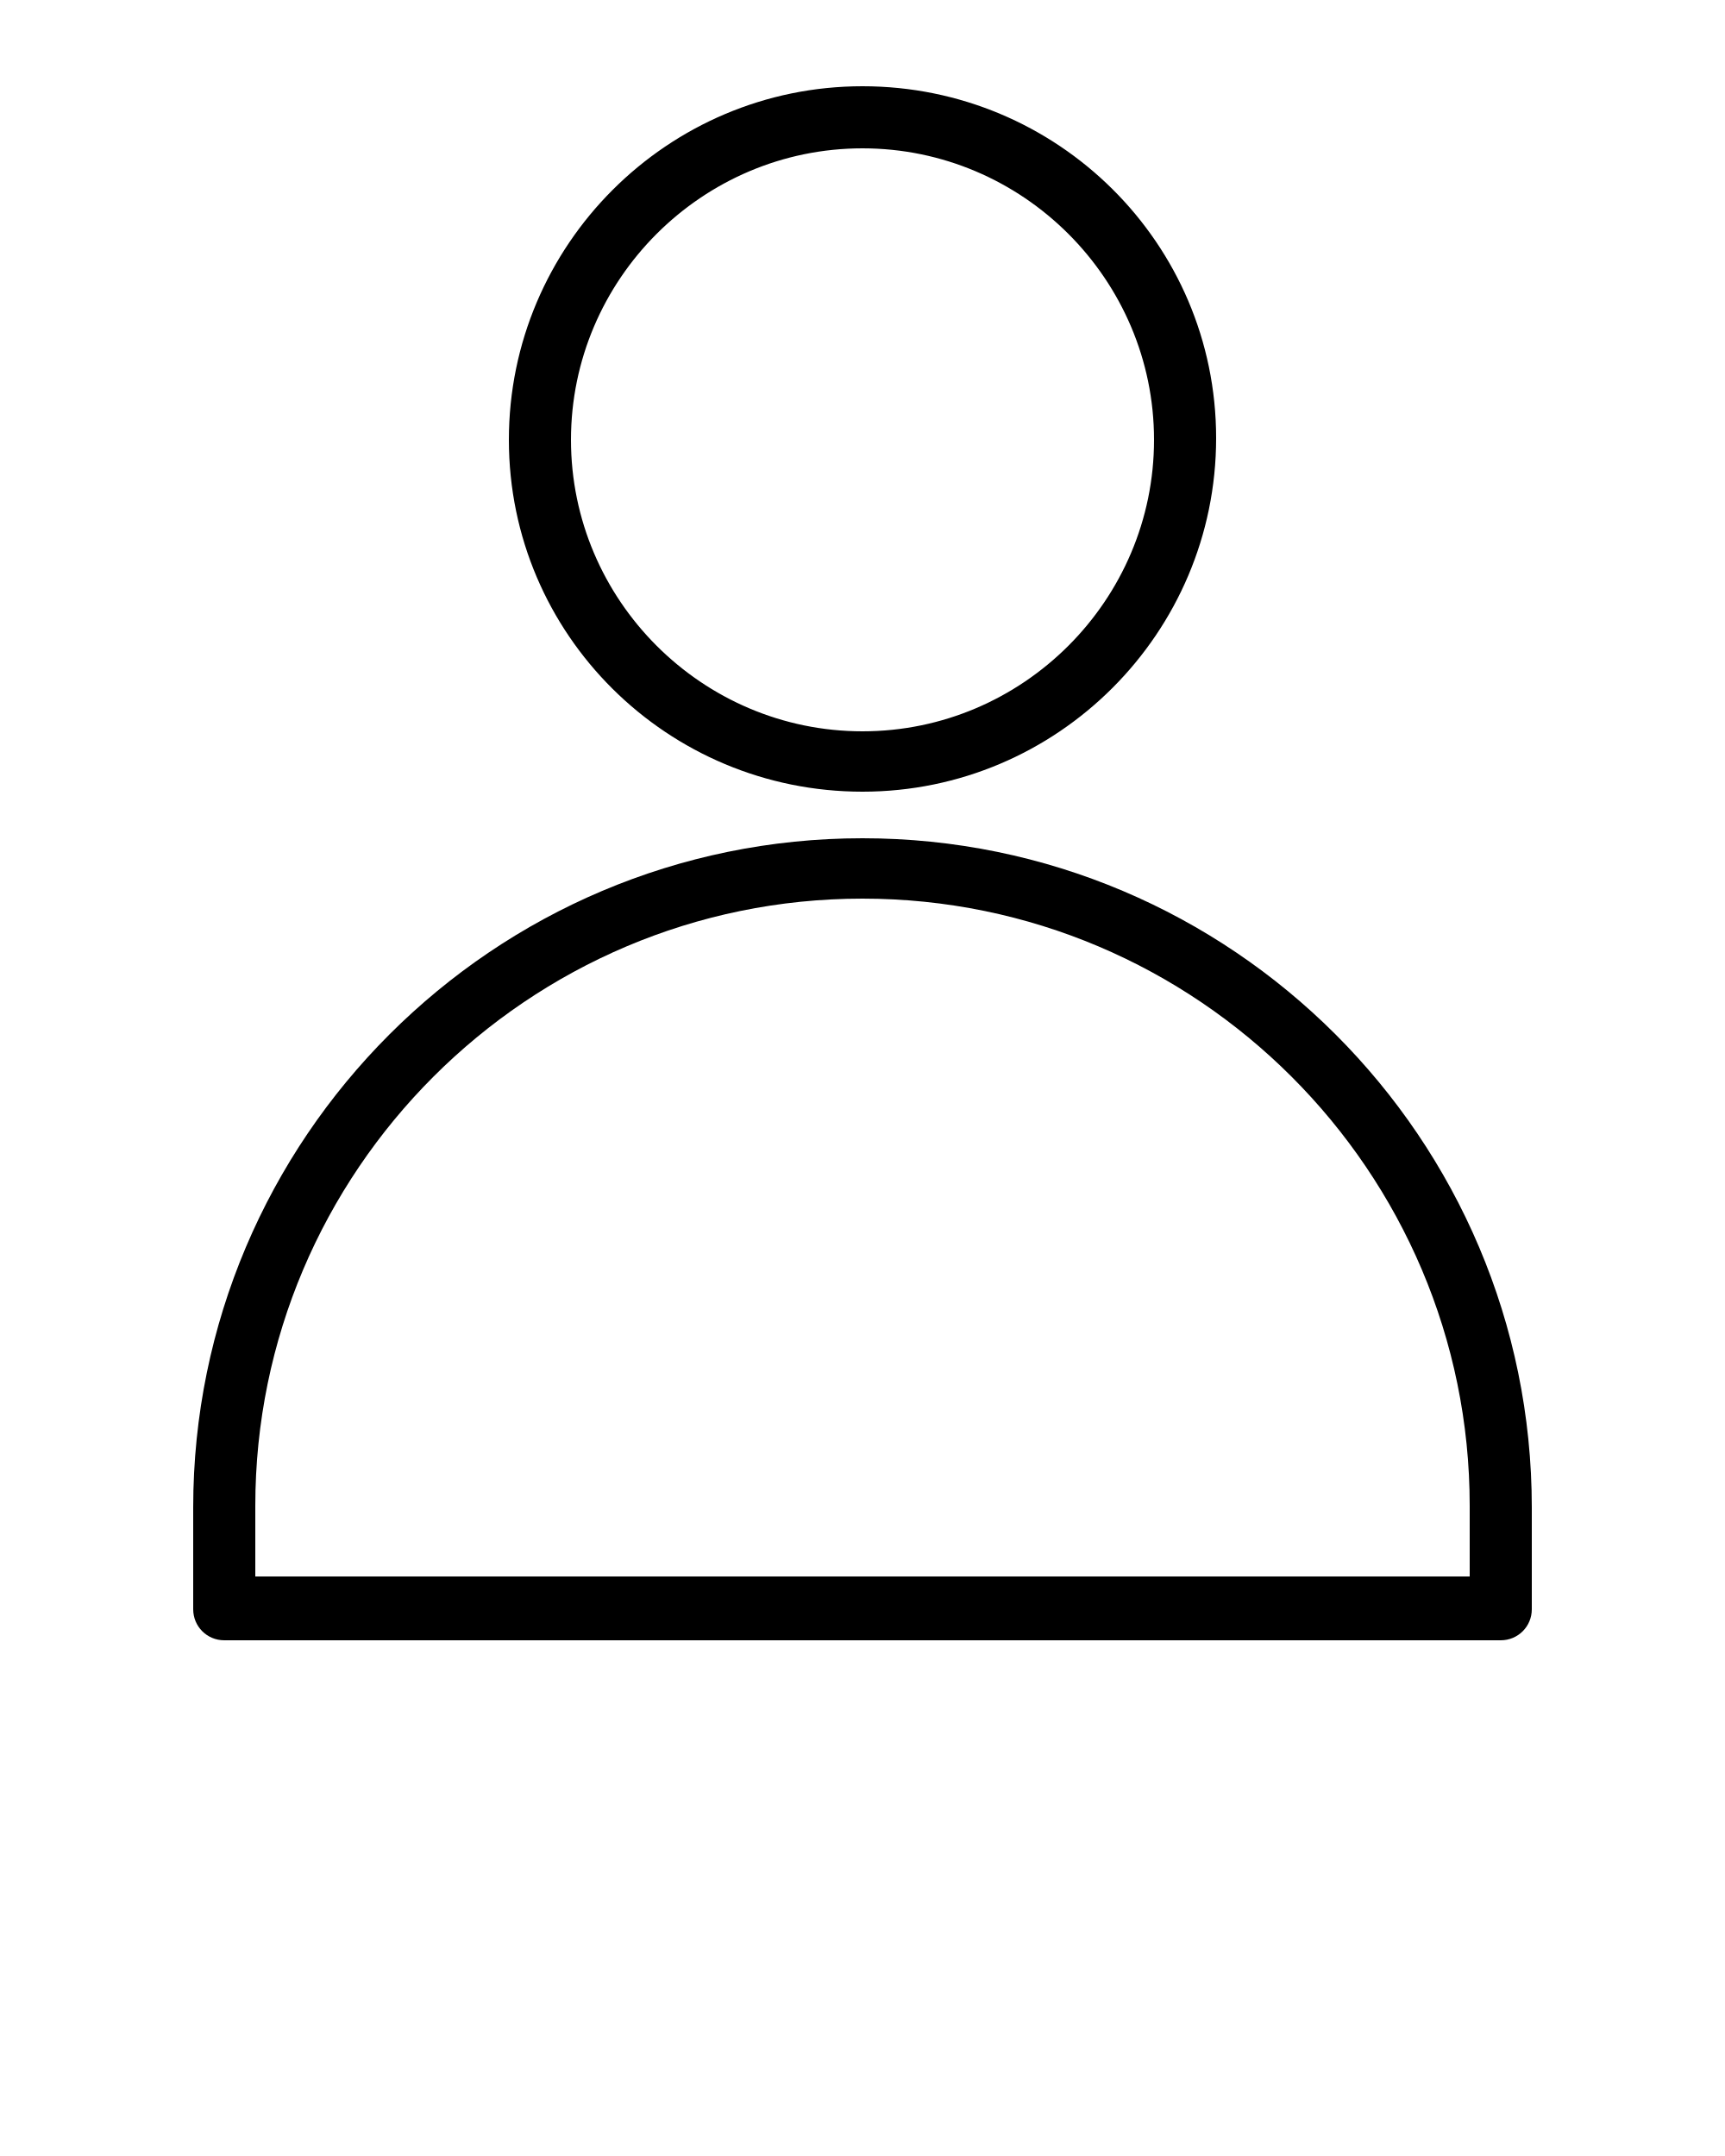
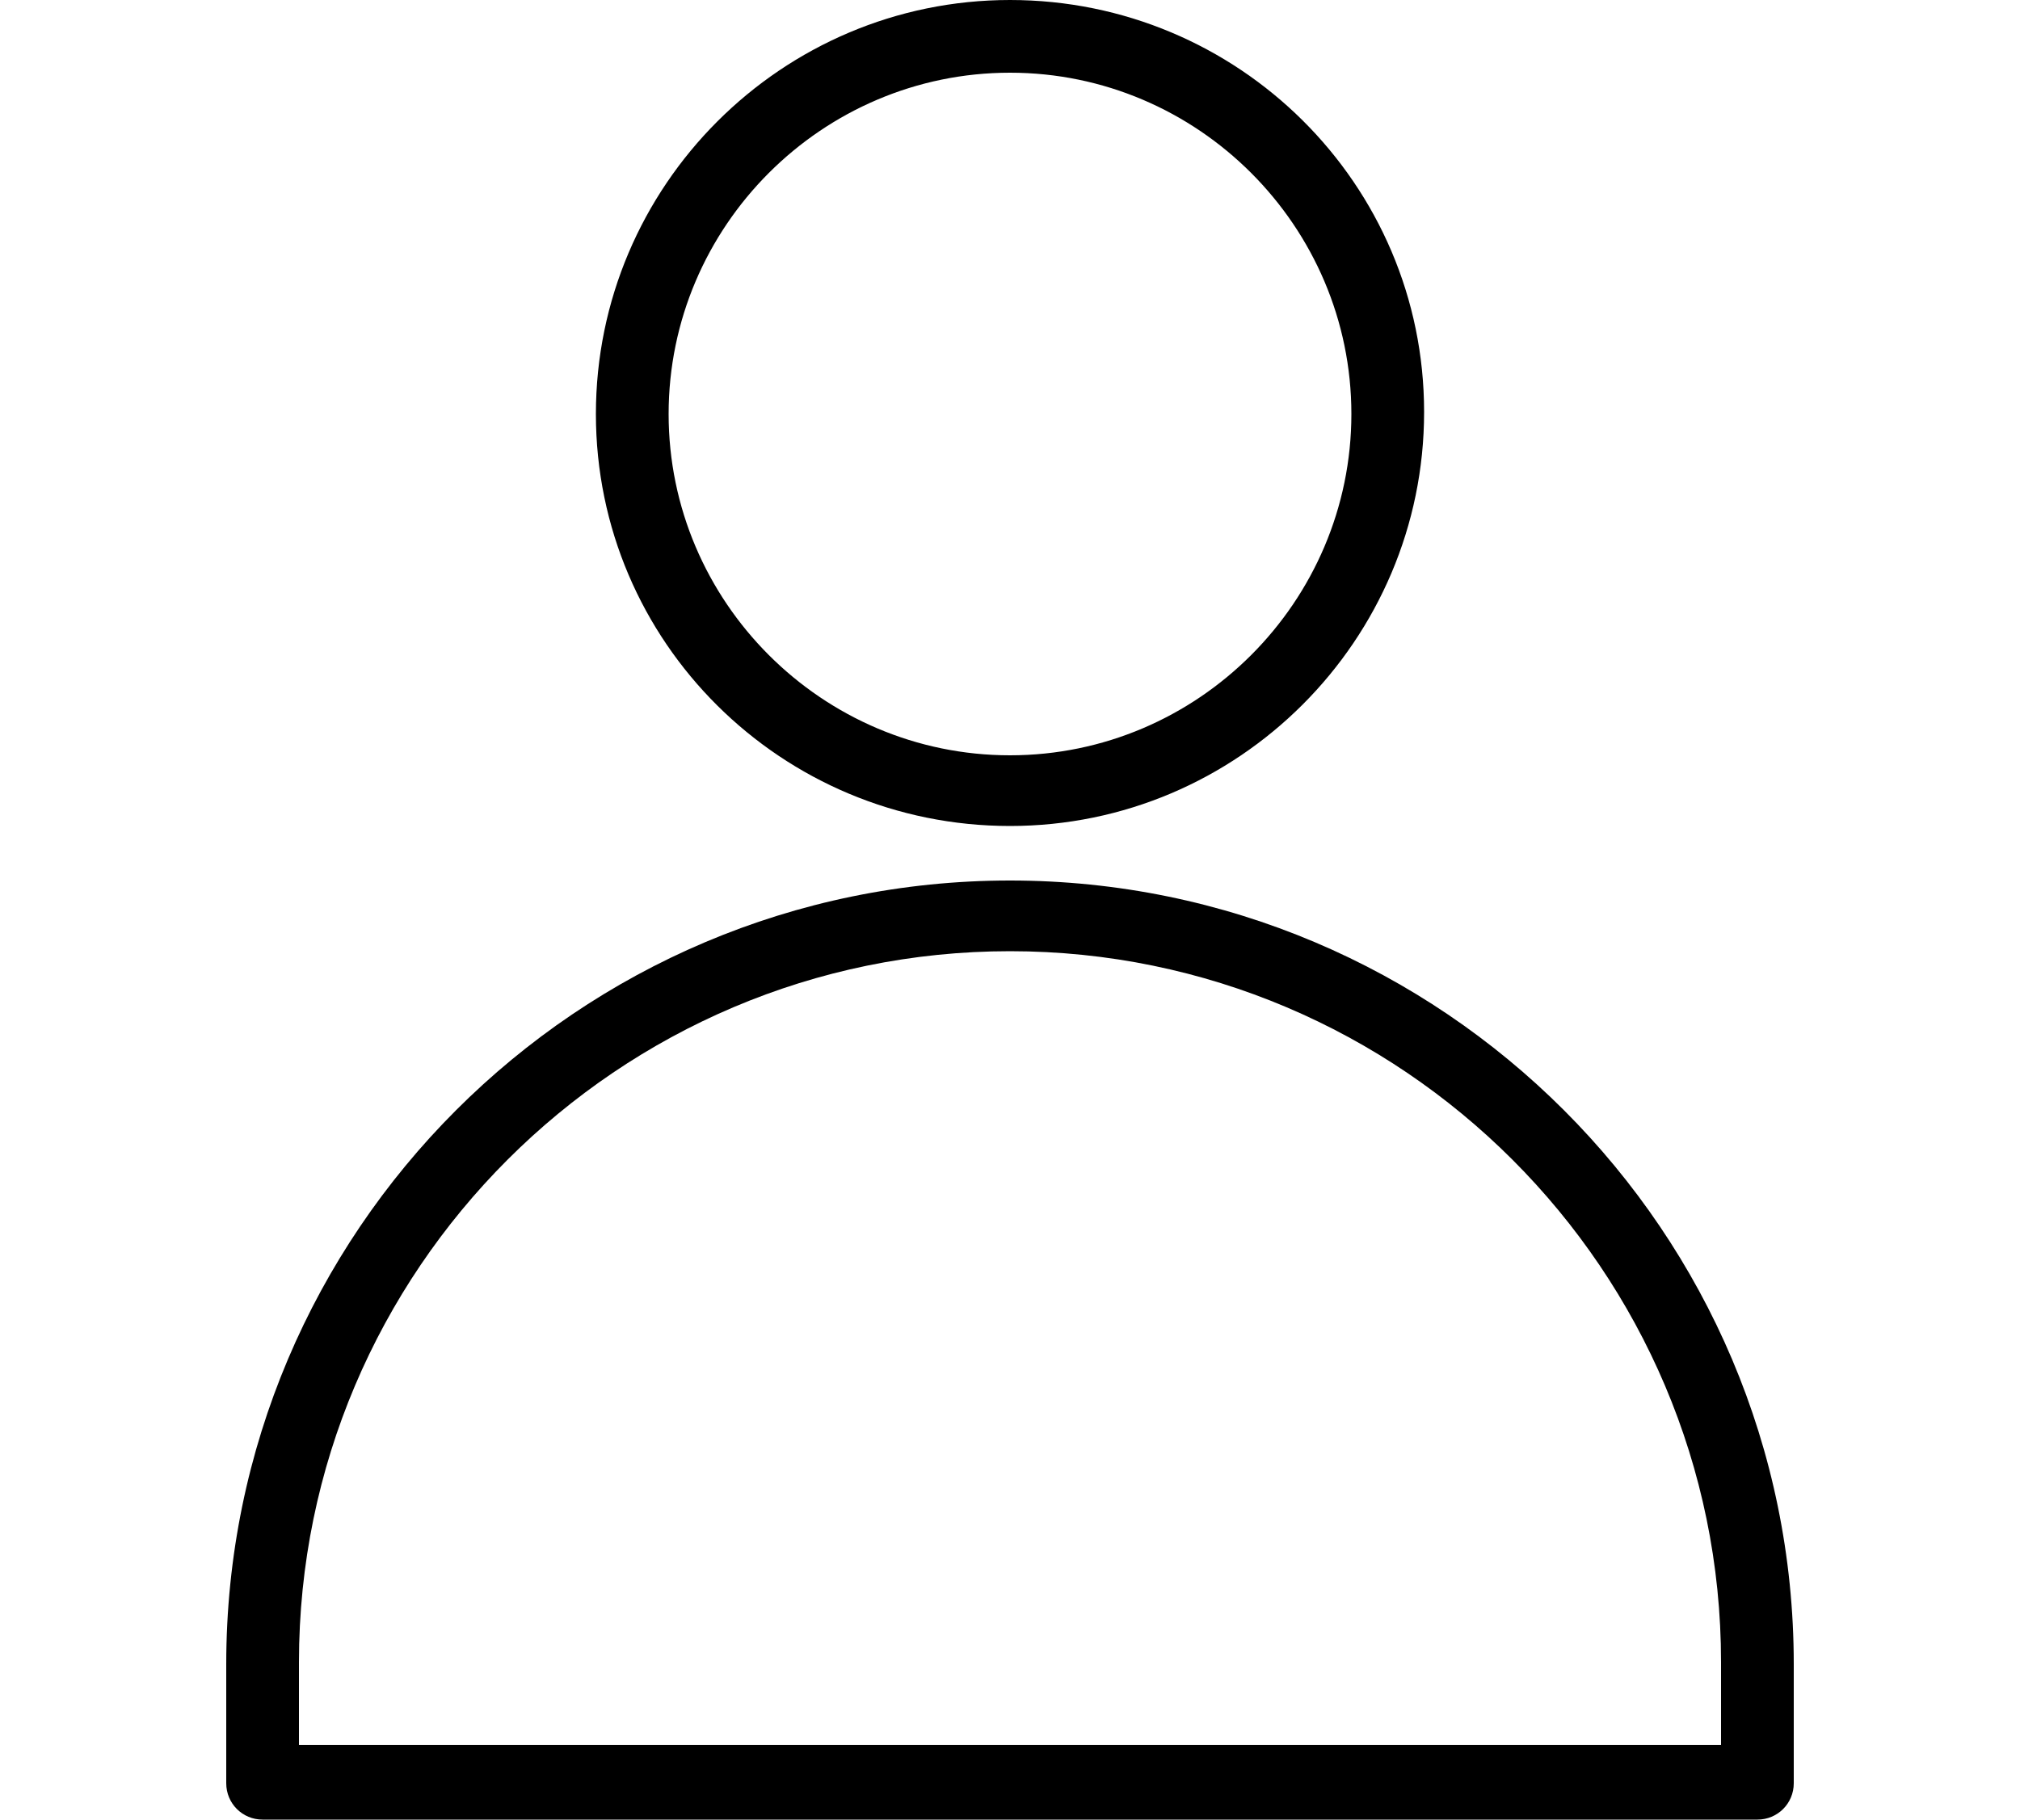
- <svg xmlns="http://www.w3.org/2000/svg" version="1.1" id="Layer_1" x="0px" y="0px" viewBox="0 0 100 125" style="enable-background:new 0 0 100 125;" xml:space="preserve">
+ <svg xmlns="http://www.w3.org/2000/svg" version="1.1" id="Layer_1" x="0px" y="0px" viewBox="0 0 100 90.1" style="enable-background:new 0 0 100 90.1;" xml:space="preserve">
  <style type="text/css">
	.st0{fill:none;}
</style>
  <g>
-     <path class="st0" d="M50,42.3c9.3,0,16.9-7.6,16.9-16.9c0-9.3-7.6-16.9-16.9-16.9s-16.9,7.6-16.9,16.9C33.1,34.8,40.7,42.3,50,42.3   z" />
-     <path class="st0" d="M50,52.1c-19.4,0-35.2,15.8-35.2,35.2v4.1h70.4v-4.1C85.2,67.9,69.4,52.1,50,52.1z" />
-     <path d="M50,45.9c11.3,0,20.5-9.2,20.5-20.5S61.3,5,50,5s-20.5,9.2-20.5,20.5S38.7,45.9,50,45.9z M50,8.6c9.3,0,16.9,7.6,16.9,16.9   c0,9.3-7.6,16.9-16.9,16.9s-16.9-7.6-16.9-16.9C33.1,16.2,40.7,8.6,50,8.6z" />
-     <path d="M50,48.6c-21.4,0-38.8,17.4-38.8,38.8v5.9c0,1,0.8,1.8,1.8,1.8h74c1,0,1.8-0.8,1.8-1.8v-5.9C88.8,66,71.4,48.6,50,48.6z    M85.2,91.4H14.8v-4.1c0-19.4,15.8-35.2,35.2-35.2c19.4,0,35.2,15.8,35.2,35.2V91.4z" />
+     <path class="st0" d="M50,37.3c9.3,0,16.9-7.6,16.9-16.9S59.3,3.5,50,3.5s-16.9,7.6-16.9,16.9C33.1,29.8,40.7,37.3,50,37.3z" />
+     <path class="st0" d="M50,47.1c-19.4,0-35.2,15.8-35.2,35.2v4.1h70.4v-4.1C85.2,62.9,69.4,47.1,50,47.1z" />
+     <path d="M50,40.9c11.3,0,20.5-9.2,20.5-20.5S61.3,0,50,0S29.5,9.2,29.5,20.5S38.7,40.9,50,40.9z M50,3.6c9.3,0,16.9,7.6,16.9,16.9   S59.3,37.4,50,37.4s-16.9-7.6-16.9-16.9S40.7,3.6,50,3.6z" />
+     <path d="M50,43.6c-21.4,0-38.8,17.4-38.8,38.8v5.9c0,1,0.8,1.8,1.8,1.8h74c1,0,1.8-0.8,1.8-1.8v-5.9C88.8,61,71.4,43.6,50,43.6z    M85.2,86.4H14.8v-4.1c0-19.4,15.8-35.2,35.2-35.2s35.2,15.8,35.2,35.2V86.4z" />
  </g>
</svg>
